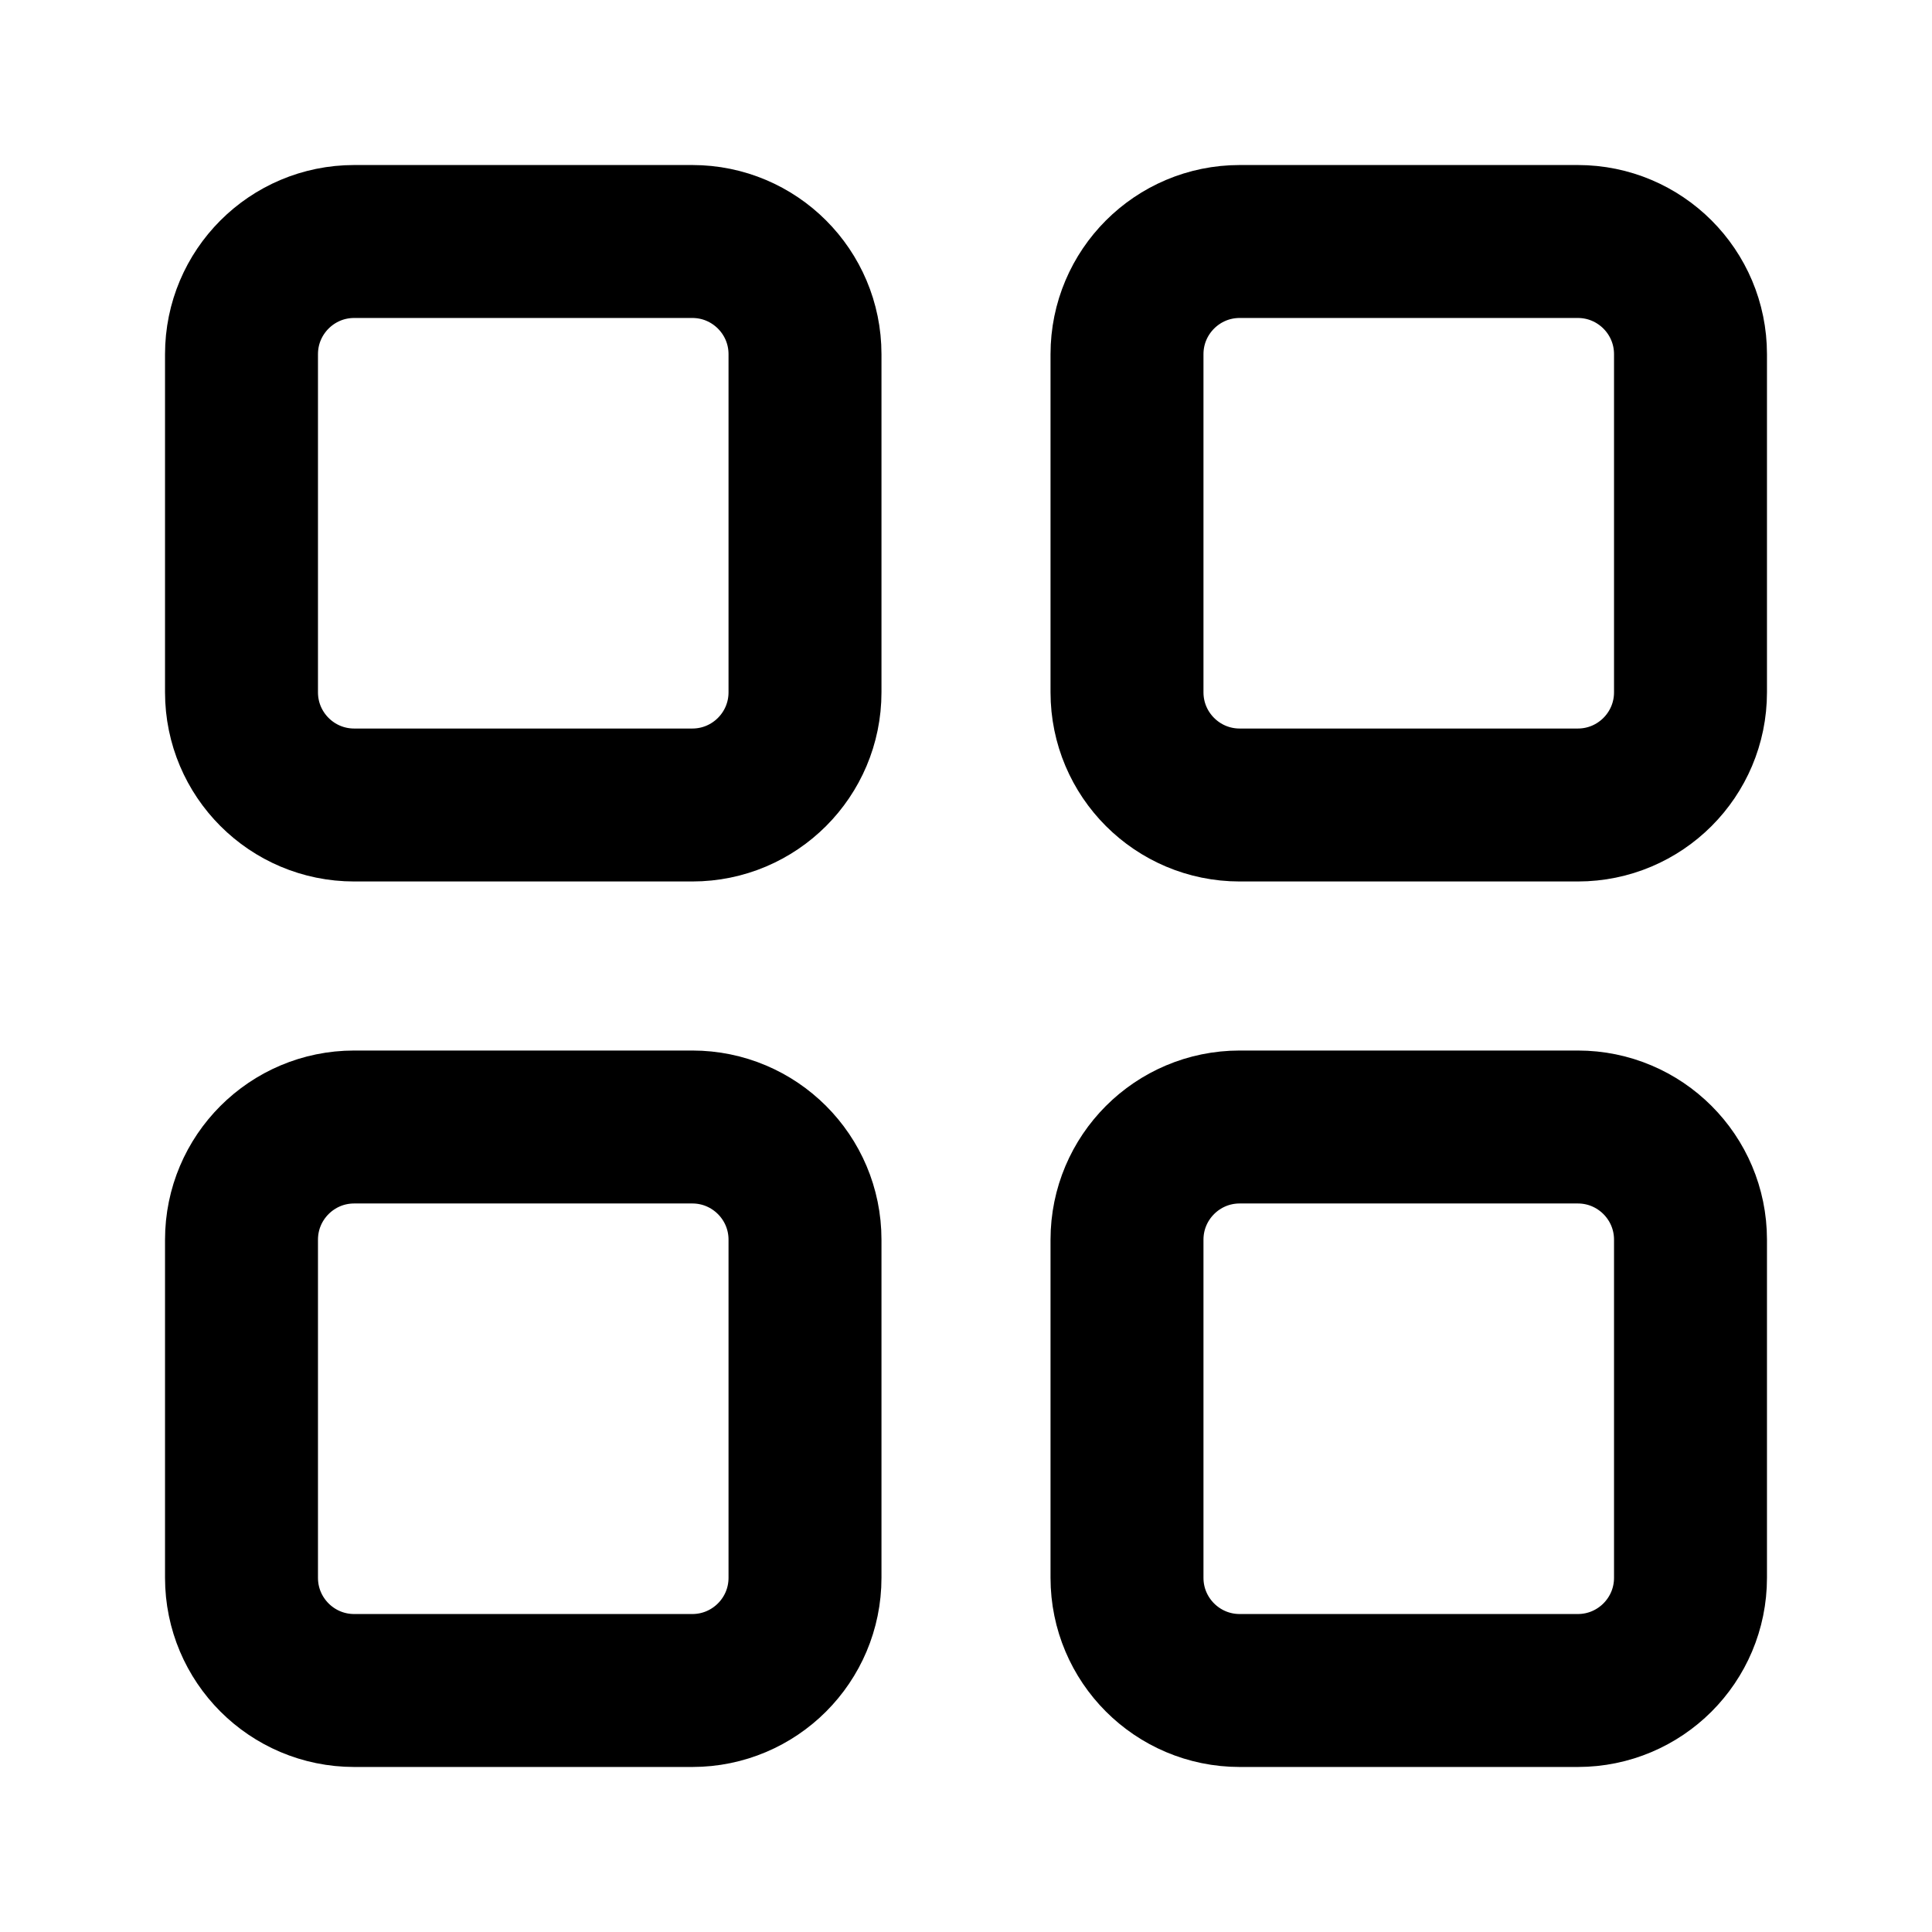
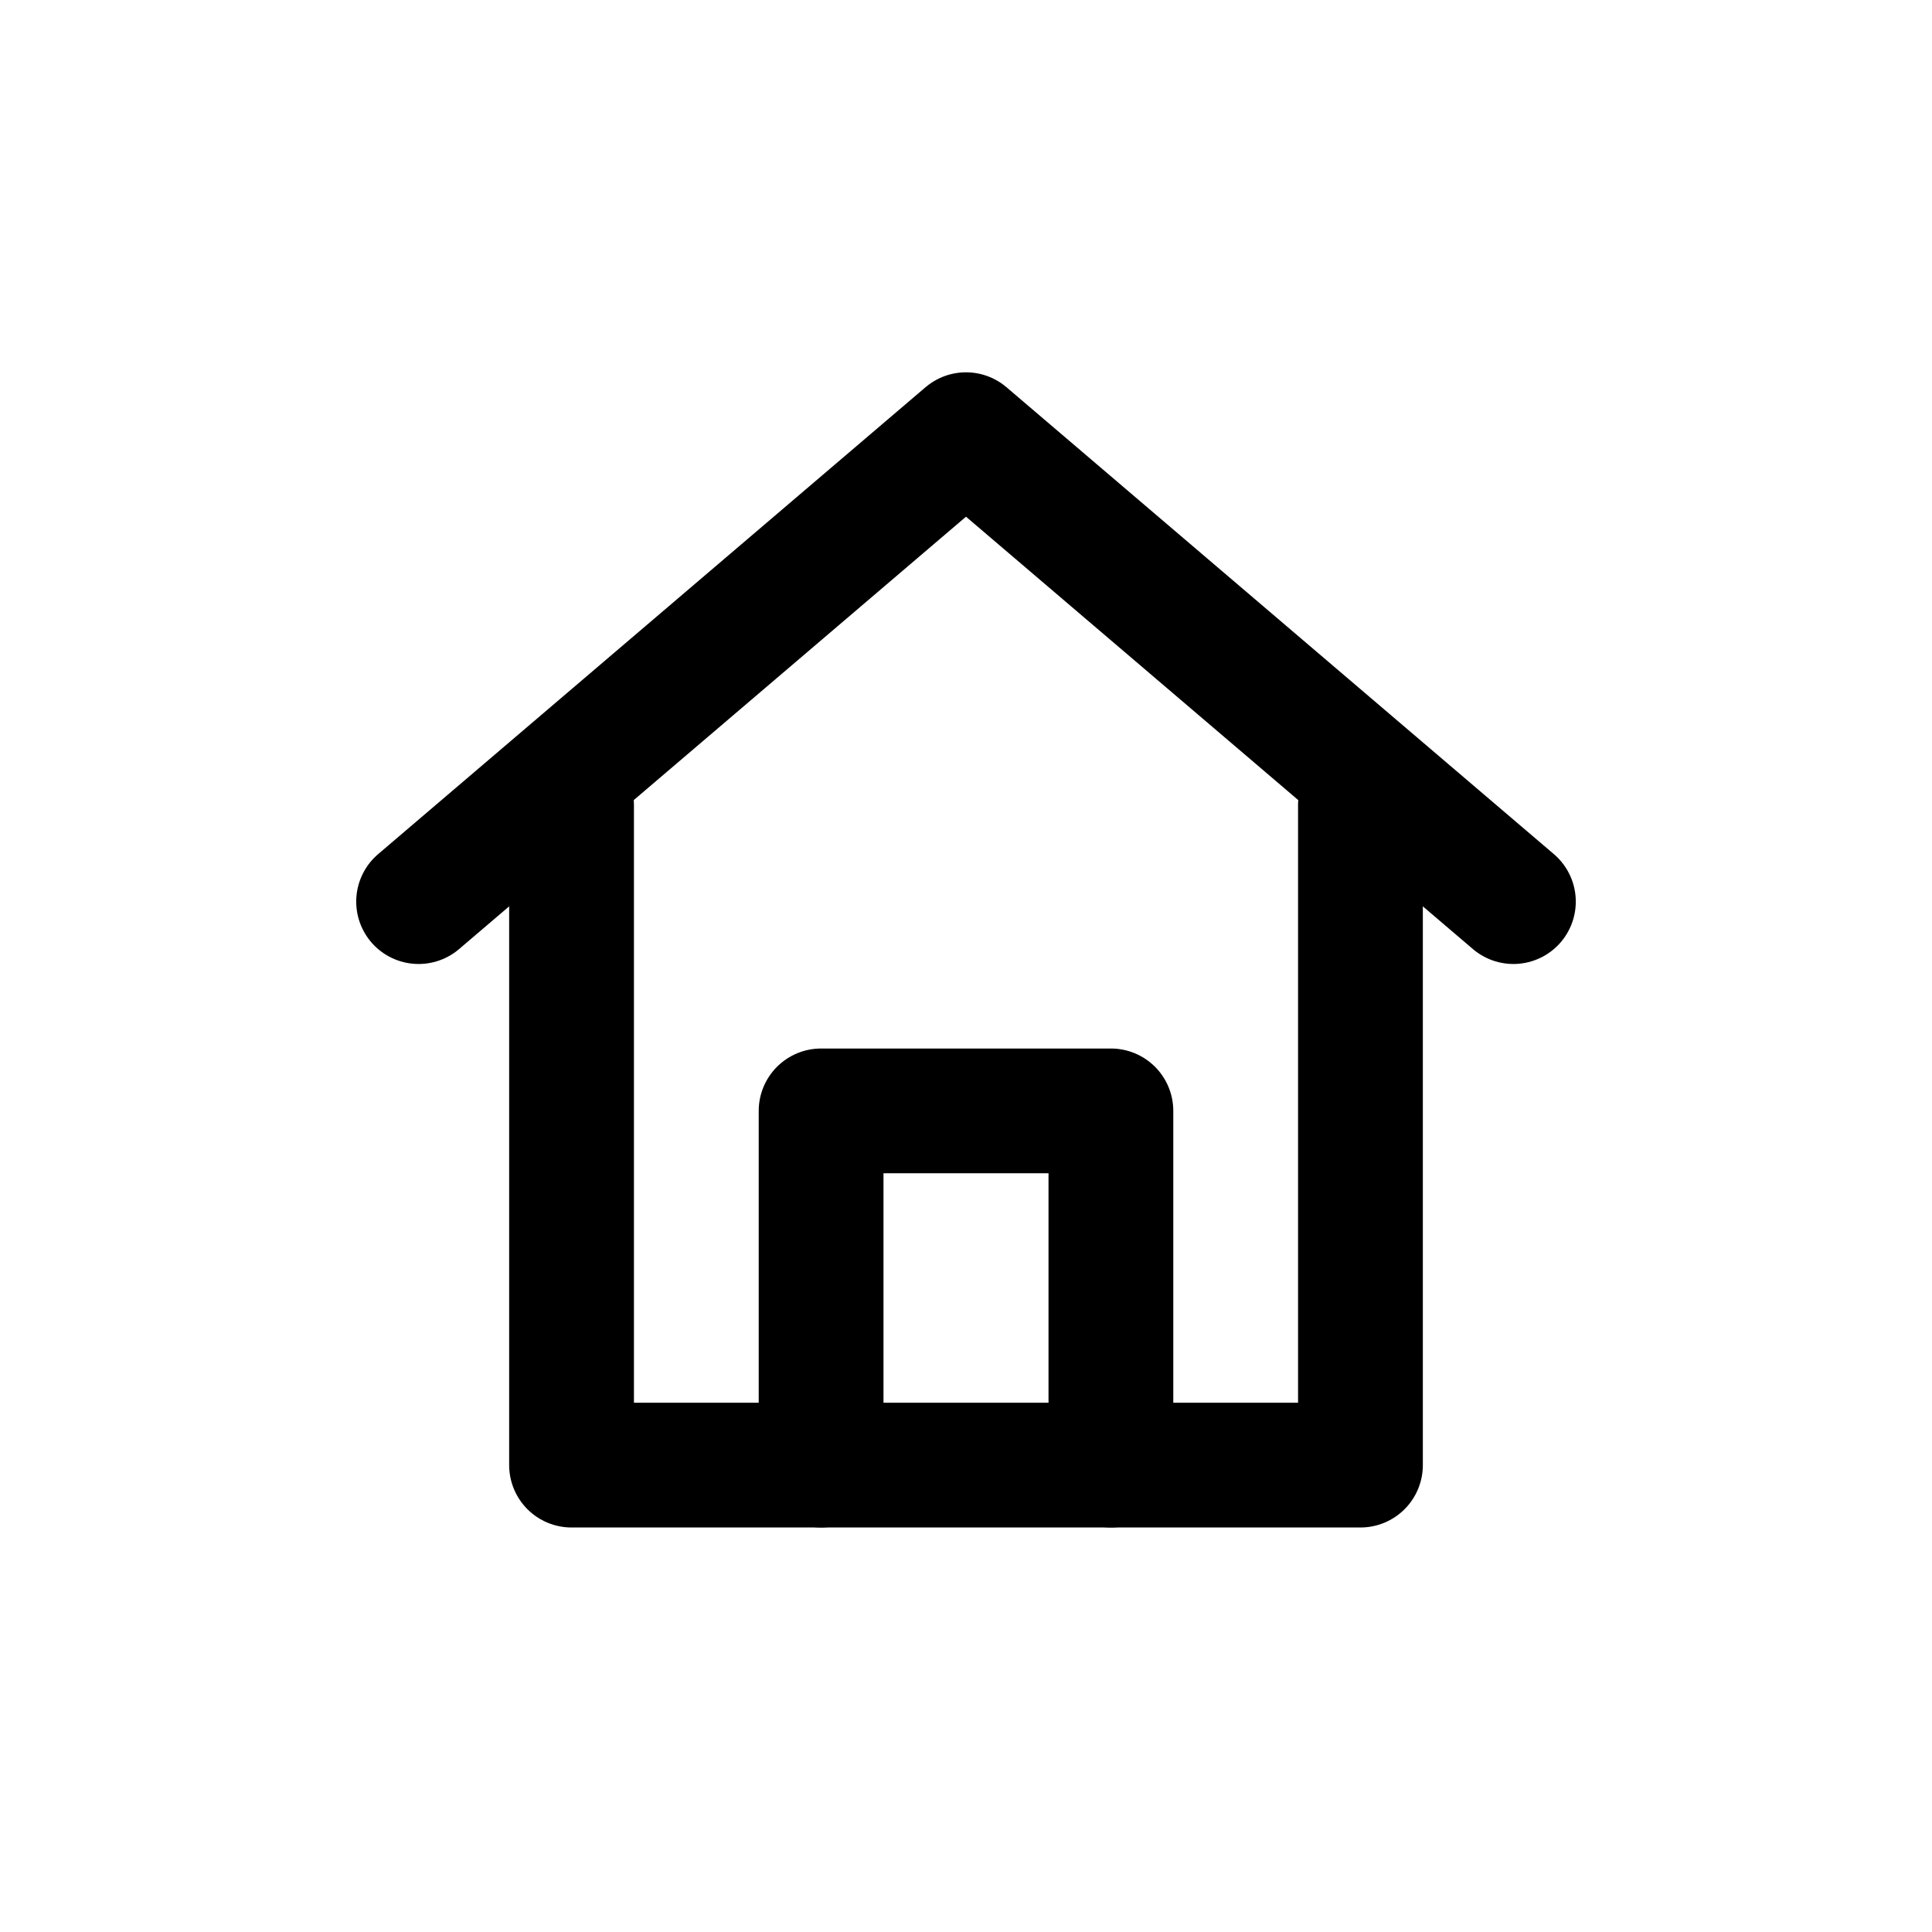
- <svg xmlns="http://www.w3.org/2000/svg" viewBox="0 0 24 24" fill="none" stroke="currentColor" stroke-width="1.9" stroke-linecap="round" stroke-linejoin="round">
-   <rect x="3" y="3" width="7" height="7" rx="1.4" />
-   <rect x="14" y="3" width="7" height="7" rx="1.4" />
-   <rect x="3" y="14" width="7" height="7" rx="1.4" />
-   <rect x="14" y="14" width="7" height="7" rx="1.4" />
+ <svg xmlns="http://www.w3.org/2000/svg" viewBox="0 0 24 24" fill="none" stroke="currentColor" stroke-width="1.55" stroke-linecap="round" stroke-linejoin="round">
+   <path d="M5.2 11.2 12 5.4l6.8 5.8" />
+   <path d="M7.1 10v8.2h9.8V10" />
+   <path d="M10.2 18.2v-4.4h3.6v4.4" />
</svg>
